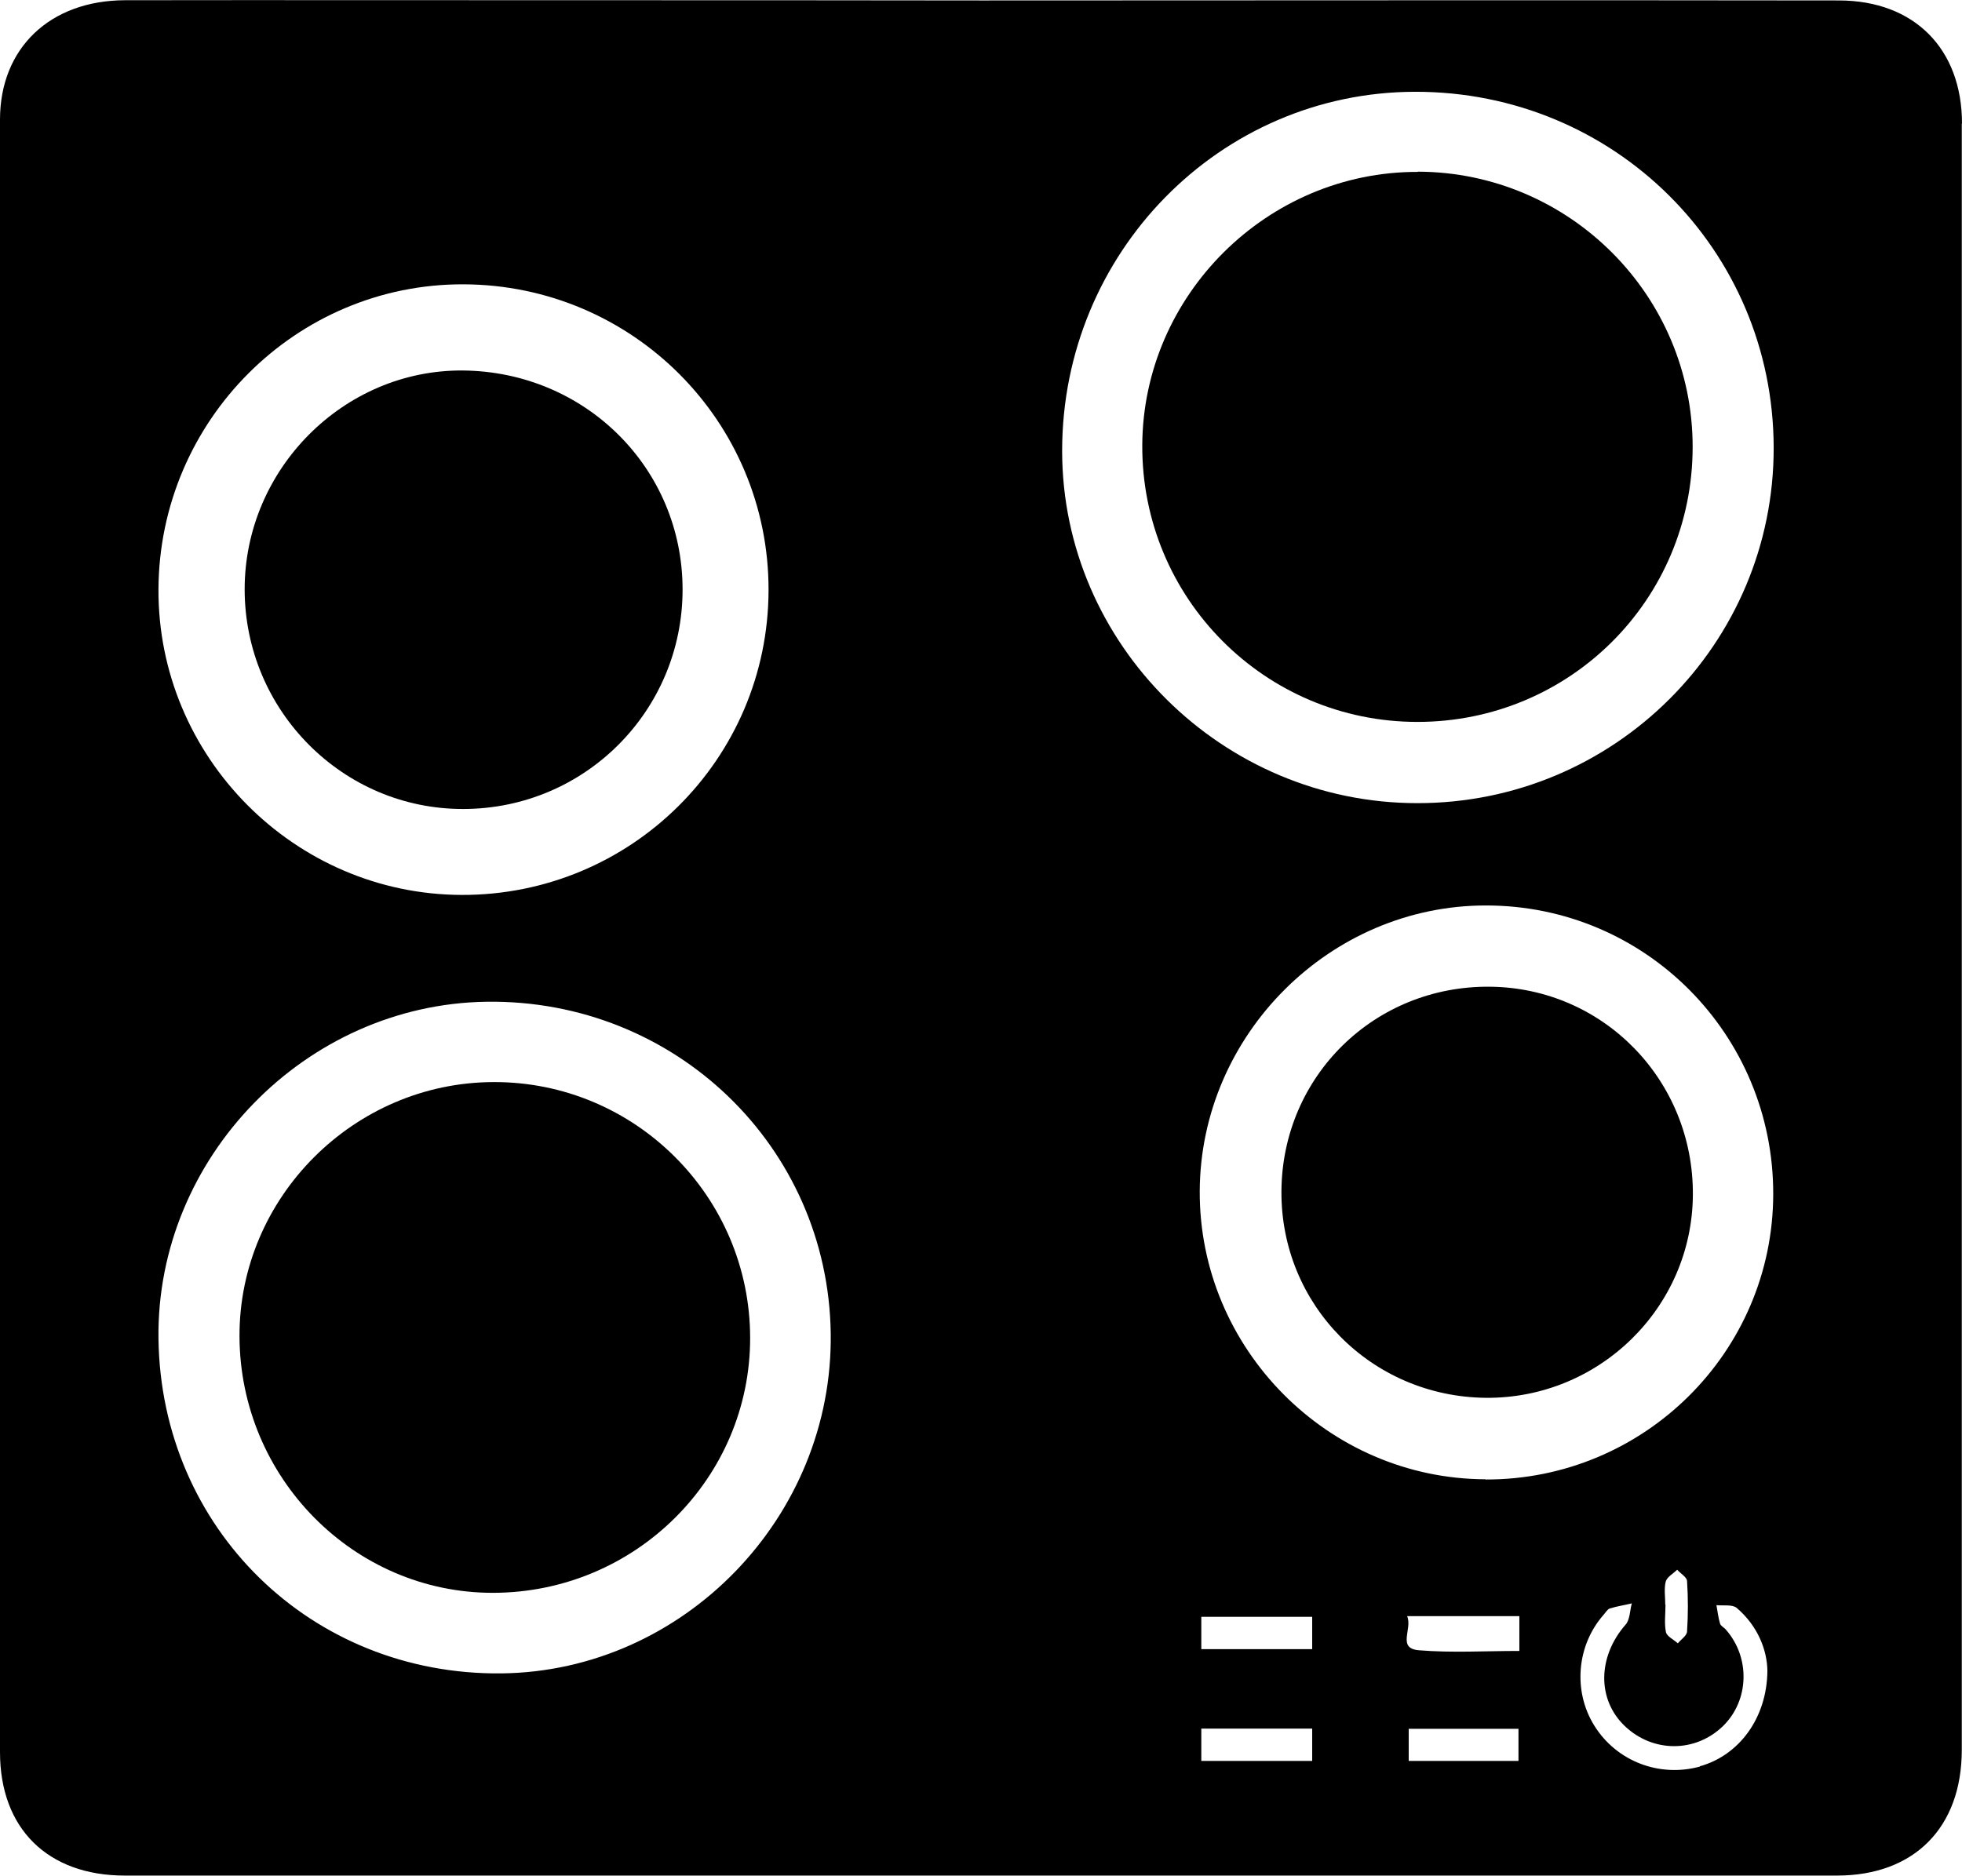
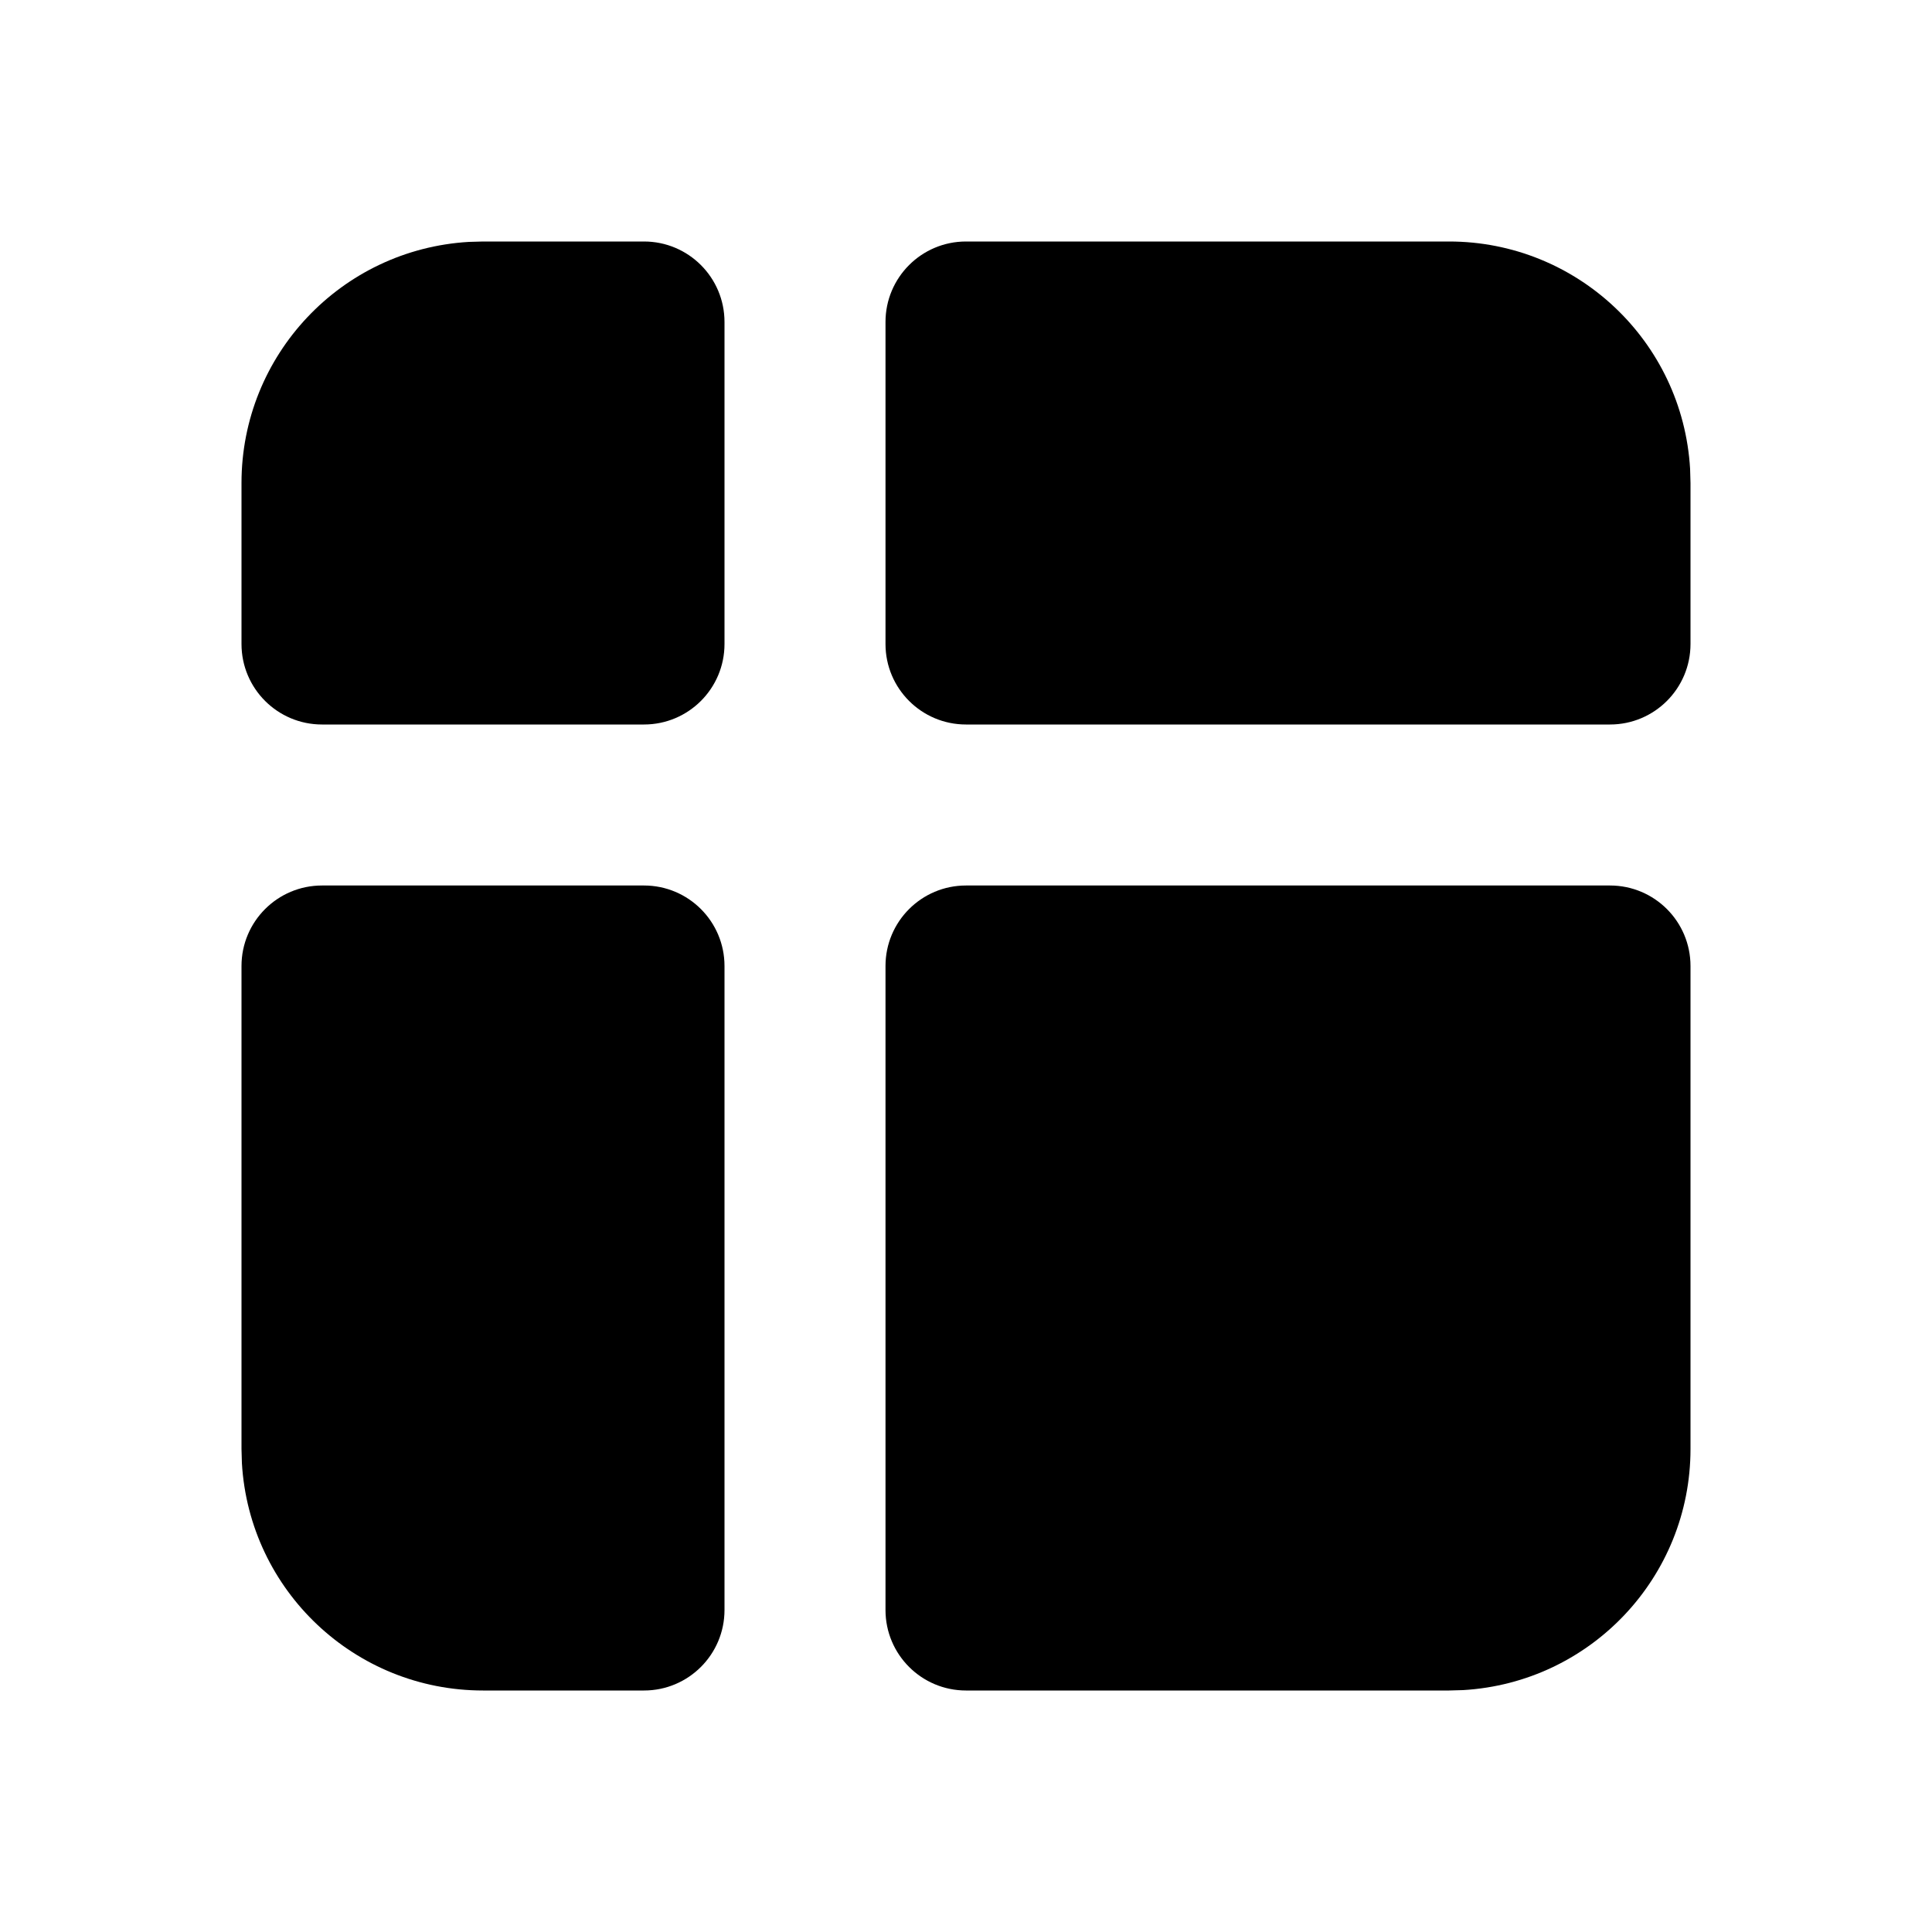
- <svg xmlns="http://www.w3.org/2000/svg" id="Calque_2" data-name="Calque 2" viewBox="0 0 87.41 83.59">
-   <defs>
-     <style>
-             .cls-1 {
- 
-             }
-         </style>
-   </defs>
-   <g id="Calque_1-2" data-name="Calque 1">
-     <g>
-       <path class="cls-1" d="m87.41,5.51c0-3.33-2.12-5.48-5.47-5.49-12.73-.02-25.46,0-38.19,0h0c-6.03-.01-12.06-.01-18.09-.01-6.7,0-13.4-.01-20.09,0C2.23.02,0,2.14,0,5.33,0,29.58,0,53.83,0,78.08c0,3.41,2.13,5.5,5.56,5.5,25.43,0,50.85,0,76.28,0,3.44,0,5.56-2.14,5.56-5.6,0-24.16,0-48.31,0-72.47ZM20.64,12.67c7.54.02,13.62,6.12,13.6,13.64-.02,7.52-6.13,13.59-13.67,13.57-7.46-.02-13.55-6.17-13.51-13.63.04-7.51,6.13-13.6,13.58-13.58Zm1.7,61.9c-8.47.09-15.17-6.45-15.28-14.92-.1-8.06,6.55-14.89,14.61-15.01,8.4-.12,15.22,6.45,15.34,14.77.12,8.18-6.55,15.07-14.67,15.16Zm36.12,3.9h-4.94v-1.44h4.94v1.44Zm0-4.98h-4.94v-1.44h4.94v1.44Zm9.19,4.98h-4.89v-1.43h4.89v1.43Zm.03-4.9c-1.52,0-3,.09-4.46-.03-1-.08-.28-.95-.53-1.52h5v1.55Zm8.06,5.15c-1.81.5-3.72-.23-4.71-1.82-.96-1.54-.79-3.58.42-4.95.08-.09.16-.23.26-.27.32-.1.66-.15.99-.23-.09.32-.08.73-.28.95-1.24,1.42-1.28,3.33-.03,4.52,1.25,1.19,3.14,1.19,4.37,0,1.17-1.14,1.23-3.05.13-4.3-.08-.1-.23-.16-.26-.27-.08-.27-.11-.55-.16-.82.3.03.7-.04.9.12.94.8,1.36,1.88,1.37,2.81-.02,2.12-1.28,3.77-3.01,4.25Zm-1.55-7.21c0-.35-.06-.71.02-1.03.06-.21.33-.35.51-.53.15.17.43.33.44.5.05.75.05,1.51,0,2.26-.01.18-.27.35-.41.52-.19-.17-.49-.31-.53-.5-.08-.39-.02-.81-.02-1.22,0,0,0,0,0,0Zm-8.01-5.59c-7.01-.02-12.76-5.82-12.73-12.84.03-6.97,5.81-12.74,12.76-12.73,7.09,0,12.8,5.75,12.79,12.86-.01,7.04-5.76,12.74-12.82,12.72Zm-3.04-30.13c-8.68,0-15.82-7.09-15.82-15.7,0-8.83,7.03-15.99,15.73-16,8.86-.01,15.95,7.03,15.97,15.85.02,8.75-7.1,15.86-15.88,15.85Z" />
-       <path class="cls-1" d="m63.17,7.66c-6.7-.02-12.25,5.49-12.28,12.18-.03,6.81,5.46,12.33,12.26,12.33,6.78,0,12.25-5.44,12.26-12.24.01-6.75-5.48-12.26-12.24-12.28Z" />
-       <path class="cls-1" d="m21.98,48.22c-6.22.02-11.33,5.15-11.31,11.33.02,6.3,5.1,11.44,11.3,11.43,6.33-.01,11.46-5.11,11.45-11.37-.01-6.3-5.14-11.41-11.43-11.39Z" />
-       <path class="cls-1" d="m20.65,36.05c5.41-.01,9.76-4.38,9.76-9.78,0-5.4-4.33-9.71-9.79-9.76-5.3-.04-9.72,4.39-9.72,9.75,0,5.4,4.38,9.81,9.75,9.79Z" />
-       <path class="cls-1" d="m66.38,43.97c-5.14-.05-9.25,3.98-9.29,9.1-.04,5.08,4.01,9.17,9.11,9.22,5.04.04,9.18-4.01,9.22-9.03.04-5.11-3.98-9.24-9.04-9.29Z" />
-     </g>
-   </g>
+ <svg xmlns="http://www.w3.org/2000/svg" width="24" height="24" viewBox="0 0 24 24" fill="currentColor" class="icon icon-tabler icons-tabler-filled icon-tabler-table">
+   <path stroke="none" d="M0 0h24v24H0z" fill="none" />
+   <path d="M4 11h4a1 1 0 0 1 1 1v8a1 1 0 0 1 -1 1h-2a3 3 0 0 1 -2.995 -2.824l-.005 -.176v-6a1 1 0 0 1 1 -1z" />
+   <path d="M21 12v6a3 3 0 0 1 -2.824 2.995l-.176 .005h-6a1 1 0 0 1 -1 -1v-8a1 1 0 0 1 1 -1h8a1 1 0 0 1 1 1z" />
+   <path d="M18 3a3 3 0 0 1 2.995 2.824l.005 .176v2a1 1 0 0 1 -1 1h-8a1 1 0 0 1 -1 -1v-4a1 1 0 0 1 1 -1h6z" />
+   <path d="M9 4v4a1 1 0 0 1 -1 1h-4a1 1 0 0 1 -1 -1v-2a3 3 0 0 1 2.824 -2.995l.176 -.005h2a1 1 0 0 1 1 1z" />
</svg>
